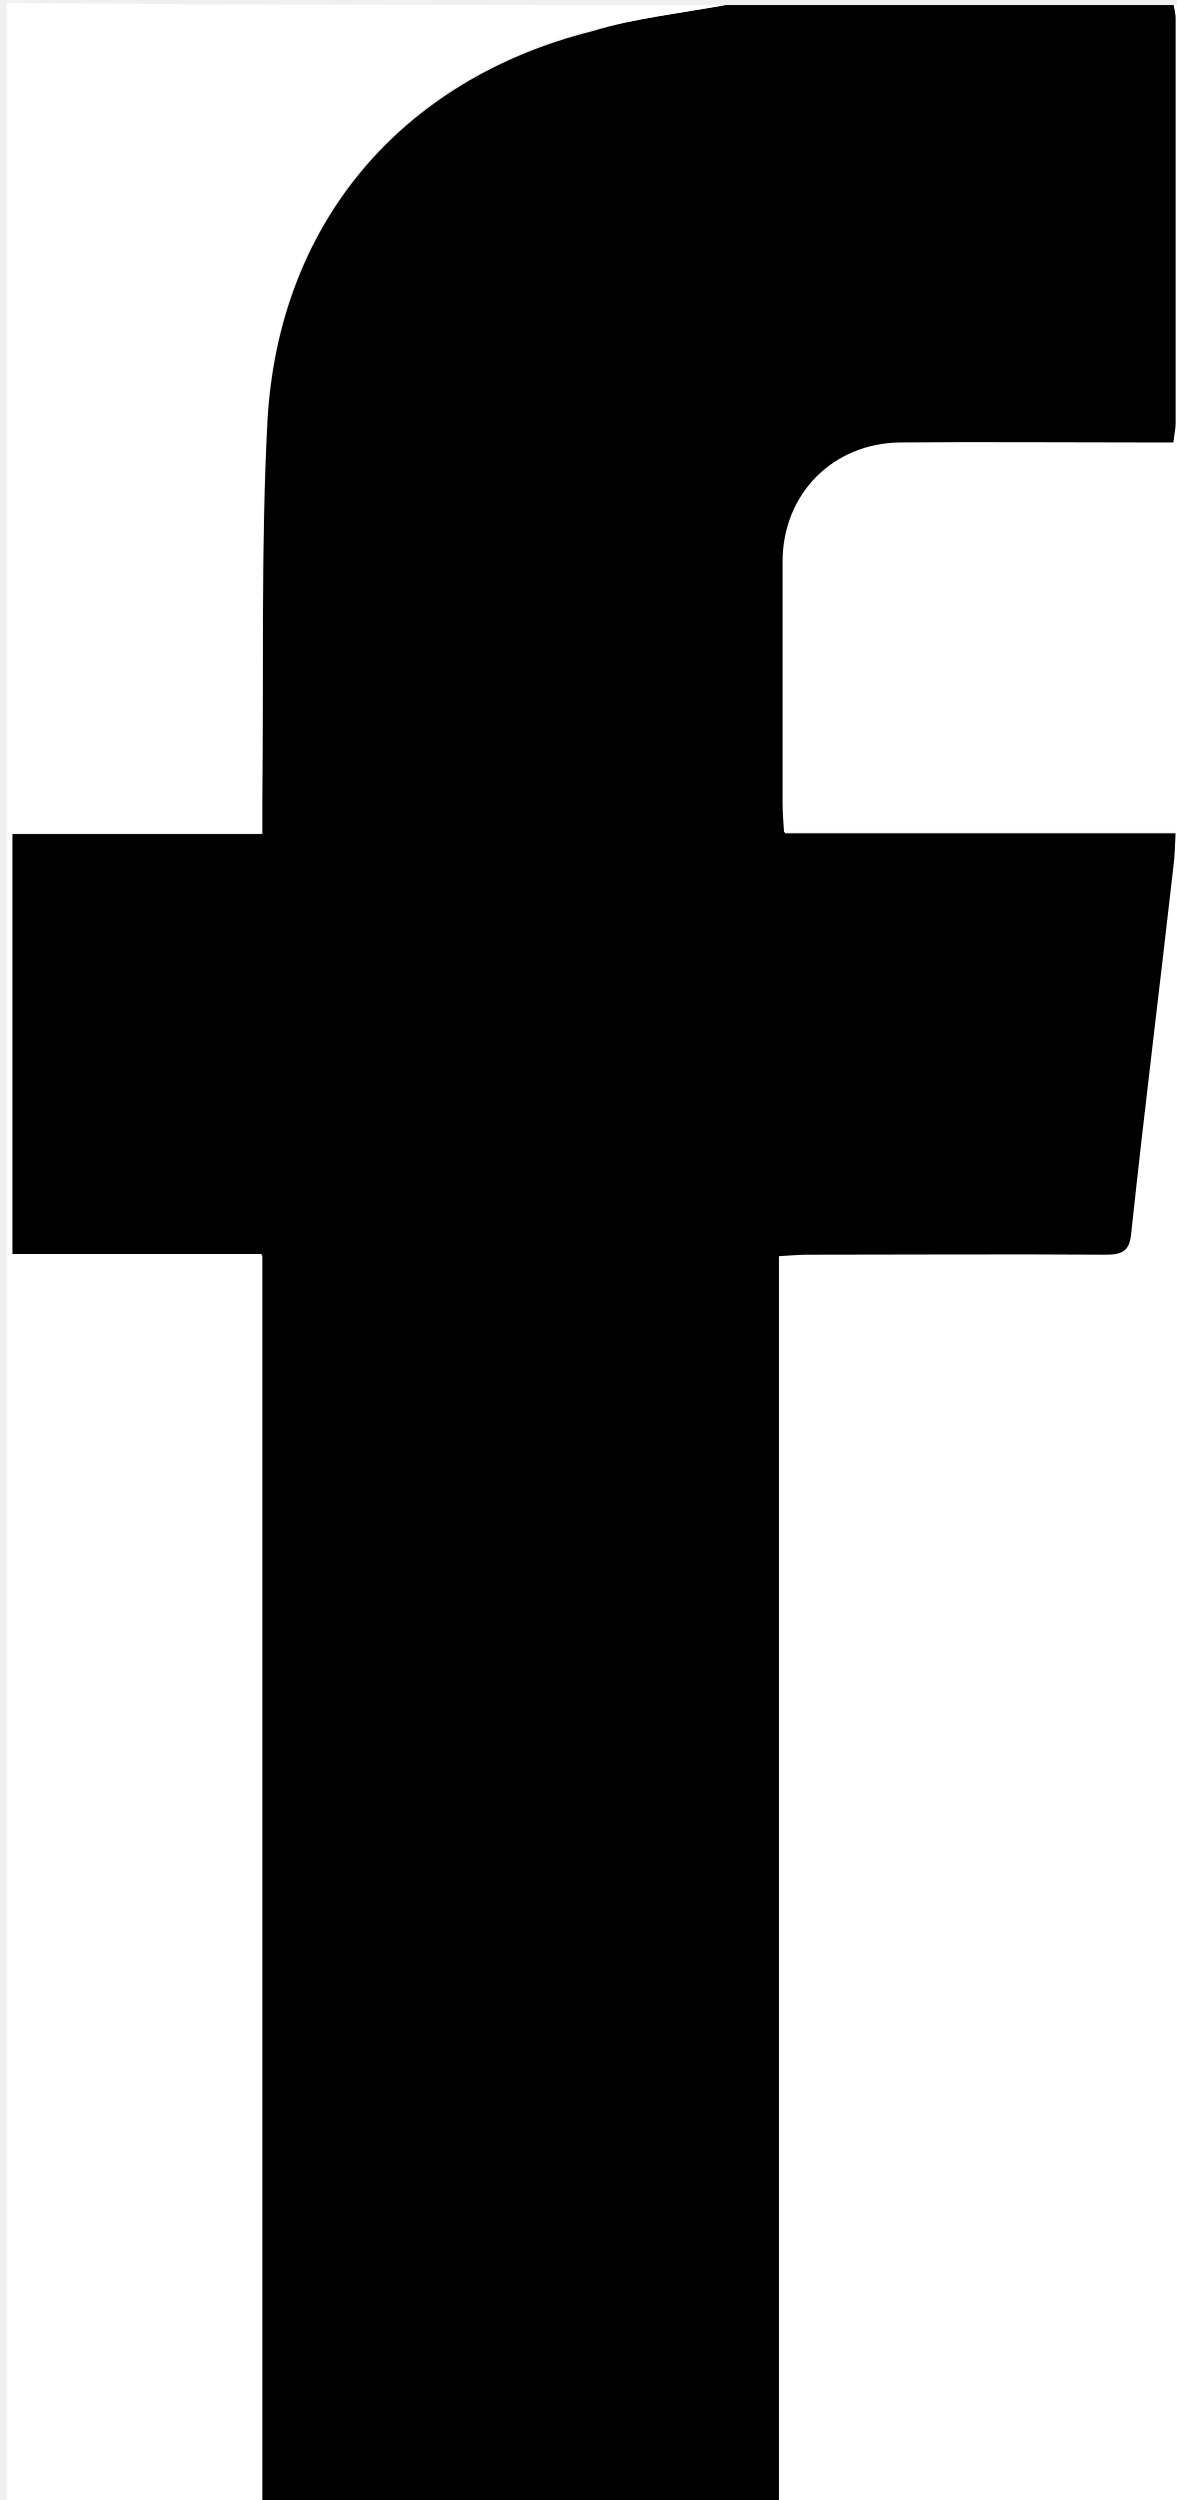
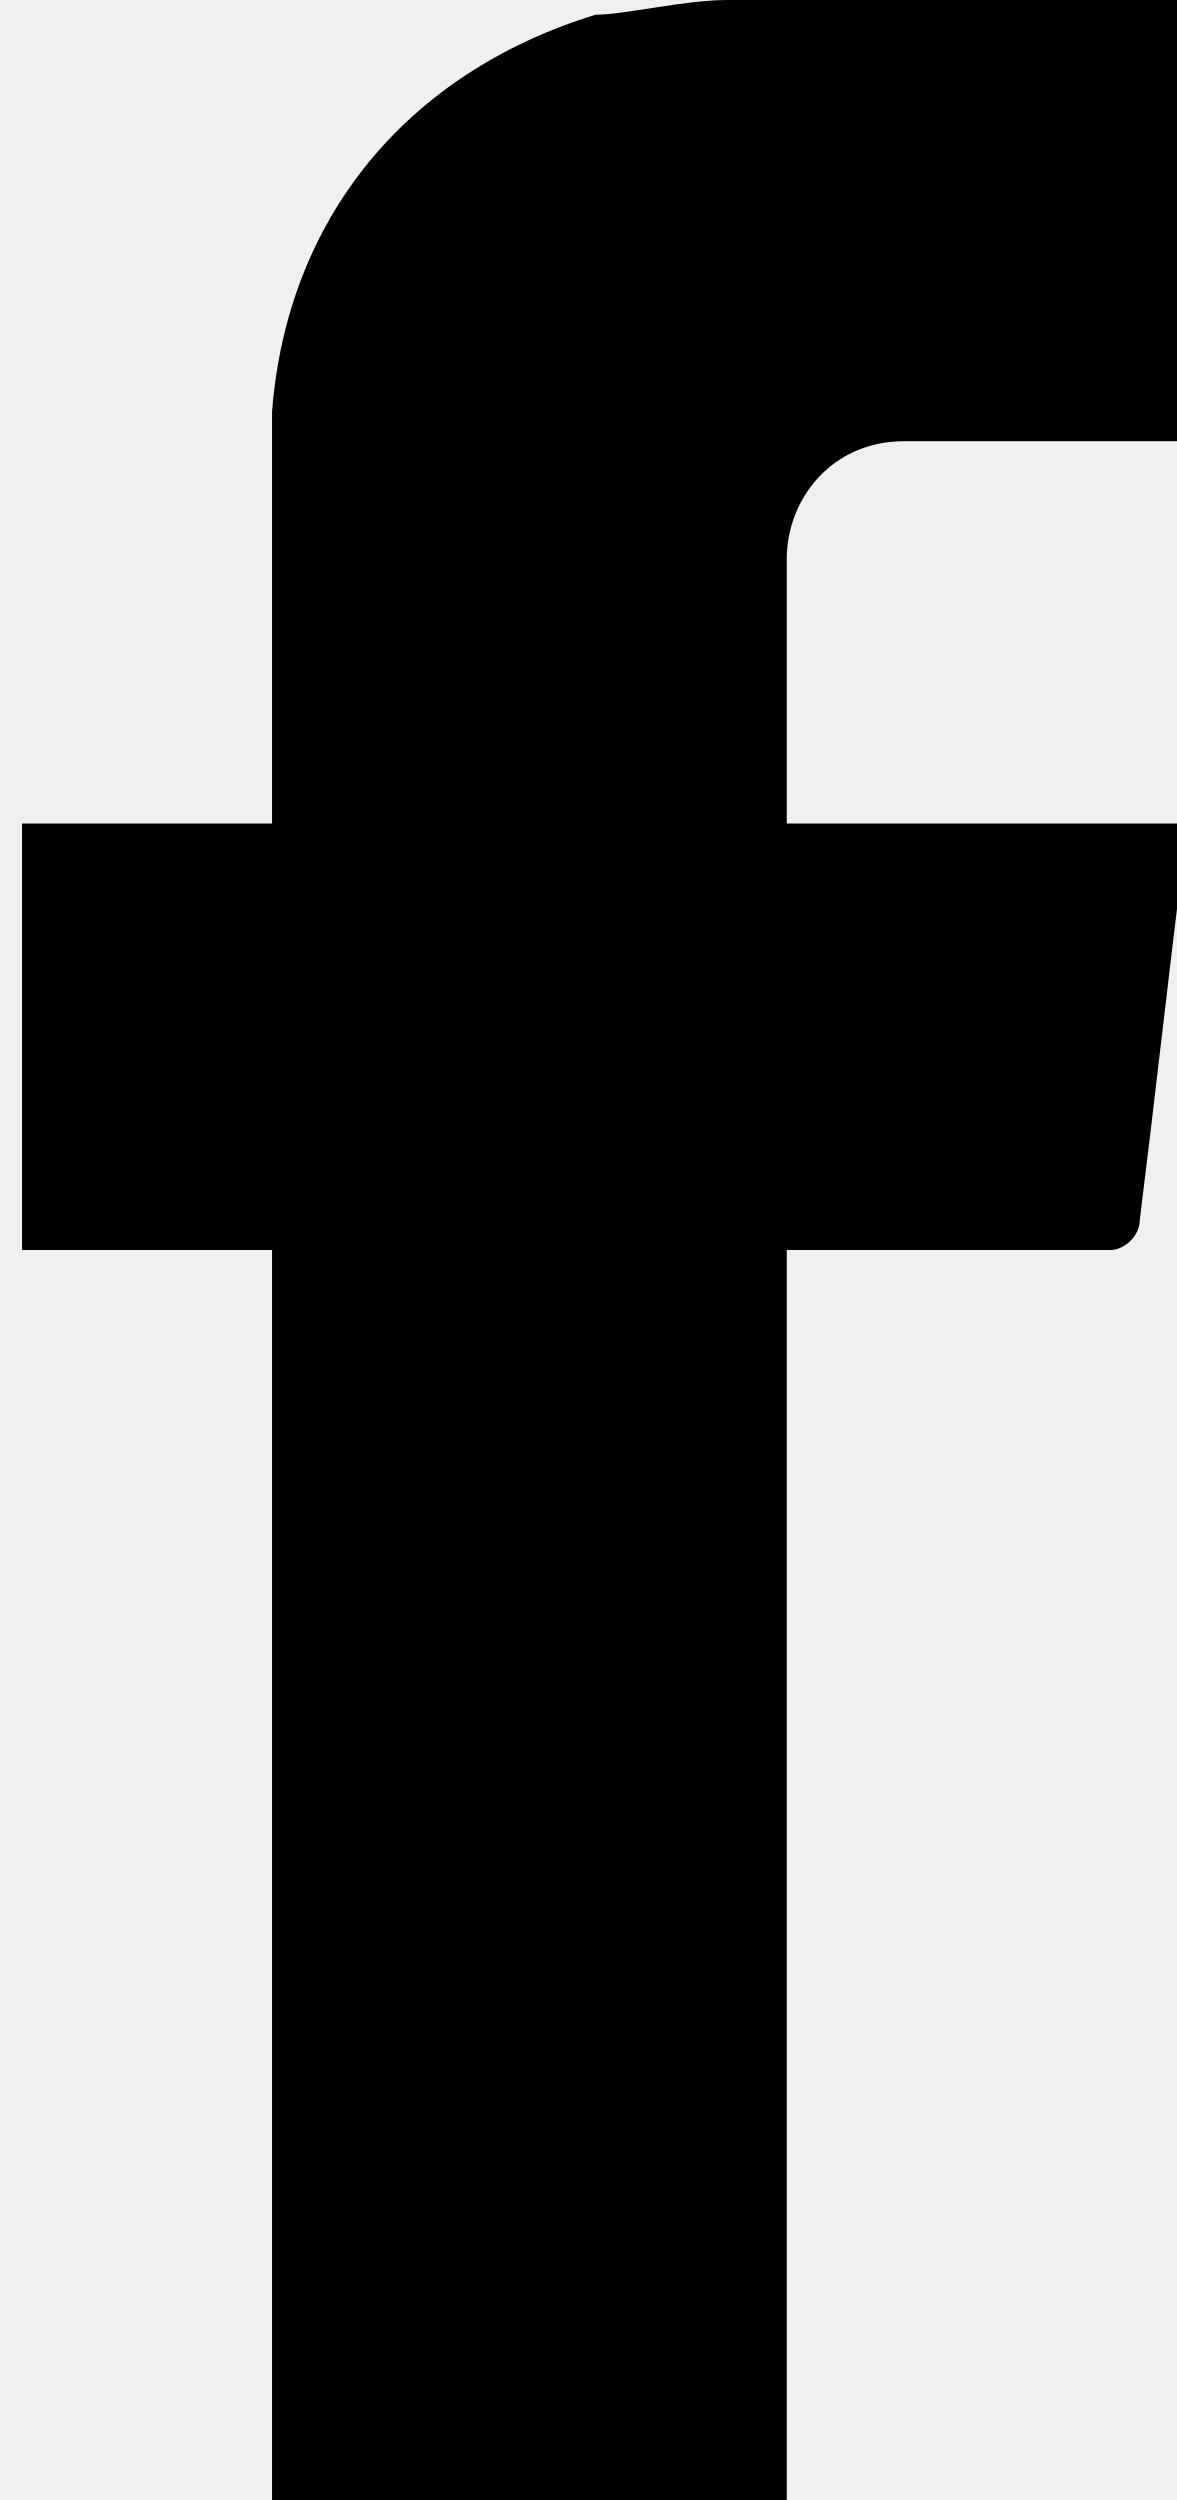
- <svg xmlns="http://www.w3.org/2000/svg" viewBox="0 0 161.3 344.1" width="8" height="17">
-   <path d="M99.5.7h61.8c.1.7.3 1.3.3 2v55.8c0 .8-.2 1.5-.3 2.6h-3.7c-11.3 0-22.6-.1-33.9 0-9.4.1-16.2 7.1-16.2 16.4v33.3c0 1.2.1 2.4.2 3.9h53.9c-.1 1.8-.1 3.3-.3 4.7-1.9 16.8-4 33.6-5.8 50.4-.3 2.5-1.1 3.1-3.5 3.1-13.7-.1-27.3-.1-41 0-1.2 0-2.4.1-4 .2v171.7H35.8v-172H1.4v-58h34.4V110c.2-17.4-.2-34.7.7-52C38 30.8 54.9 10.9 81.2 4.3 87.1 2.5 93.3 1.8 99.5.7z" />
-   <path fill="#FFF" d="M99.5.7c-6.1 1.1-12.4 1.9-18.4 3.4-26.3 6.7-43.2 26.6-44.7 53.7-.9 17.3-.5 34.7-.7 52v4.8H1.3v58h34.4v172h71.2V172.9c1.6-.1 2.8-.2 4-.2 13.7 0 27.3-.1 41 0 2.4 0 3.3-.6 3.5-3.1 1.8-16.8 3.9-33.6 5.8-50.4.2-1.4.2-2.9.3-4.7h-53.9c-.1-1.5-.2-2.7-.2-3.9V77.3c0-9.3 6.9-16.3 16.2-16.4 11.3-.1 22.6 0 33.9 0h3.7c.1-1.1.3-1.9.3-2.6V2.5c0-.7-.2-1.3-.3-2 .4.2 1.2.4 1.3.7.2.7.1 1.6.1 2.3v341.7H.6V.4c33 .3 65.9.3 98.9.3z" />
+ <svg xmlns="http://www.w3.org/2000/svg" viewBox="-282 412.2 7.9 17" width="8" height="17">
+   <path d="M-277.1 412.2h3.1v3h-1.9c-.5 0-.8.4-.8.8v1.8h2.7v.2c-.1.8-.2 1.7-.3 2.5 0 .1-.1.2-.2.2h-2.2v8.5h-3.5v-8.5h-1.7v-2.9h1.7V415c.1-1.3.9-2.3 2.2-2.7.2 0 .6-.1.9-.1z" />
</svg>
